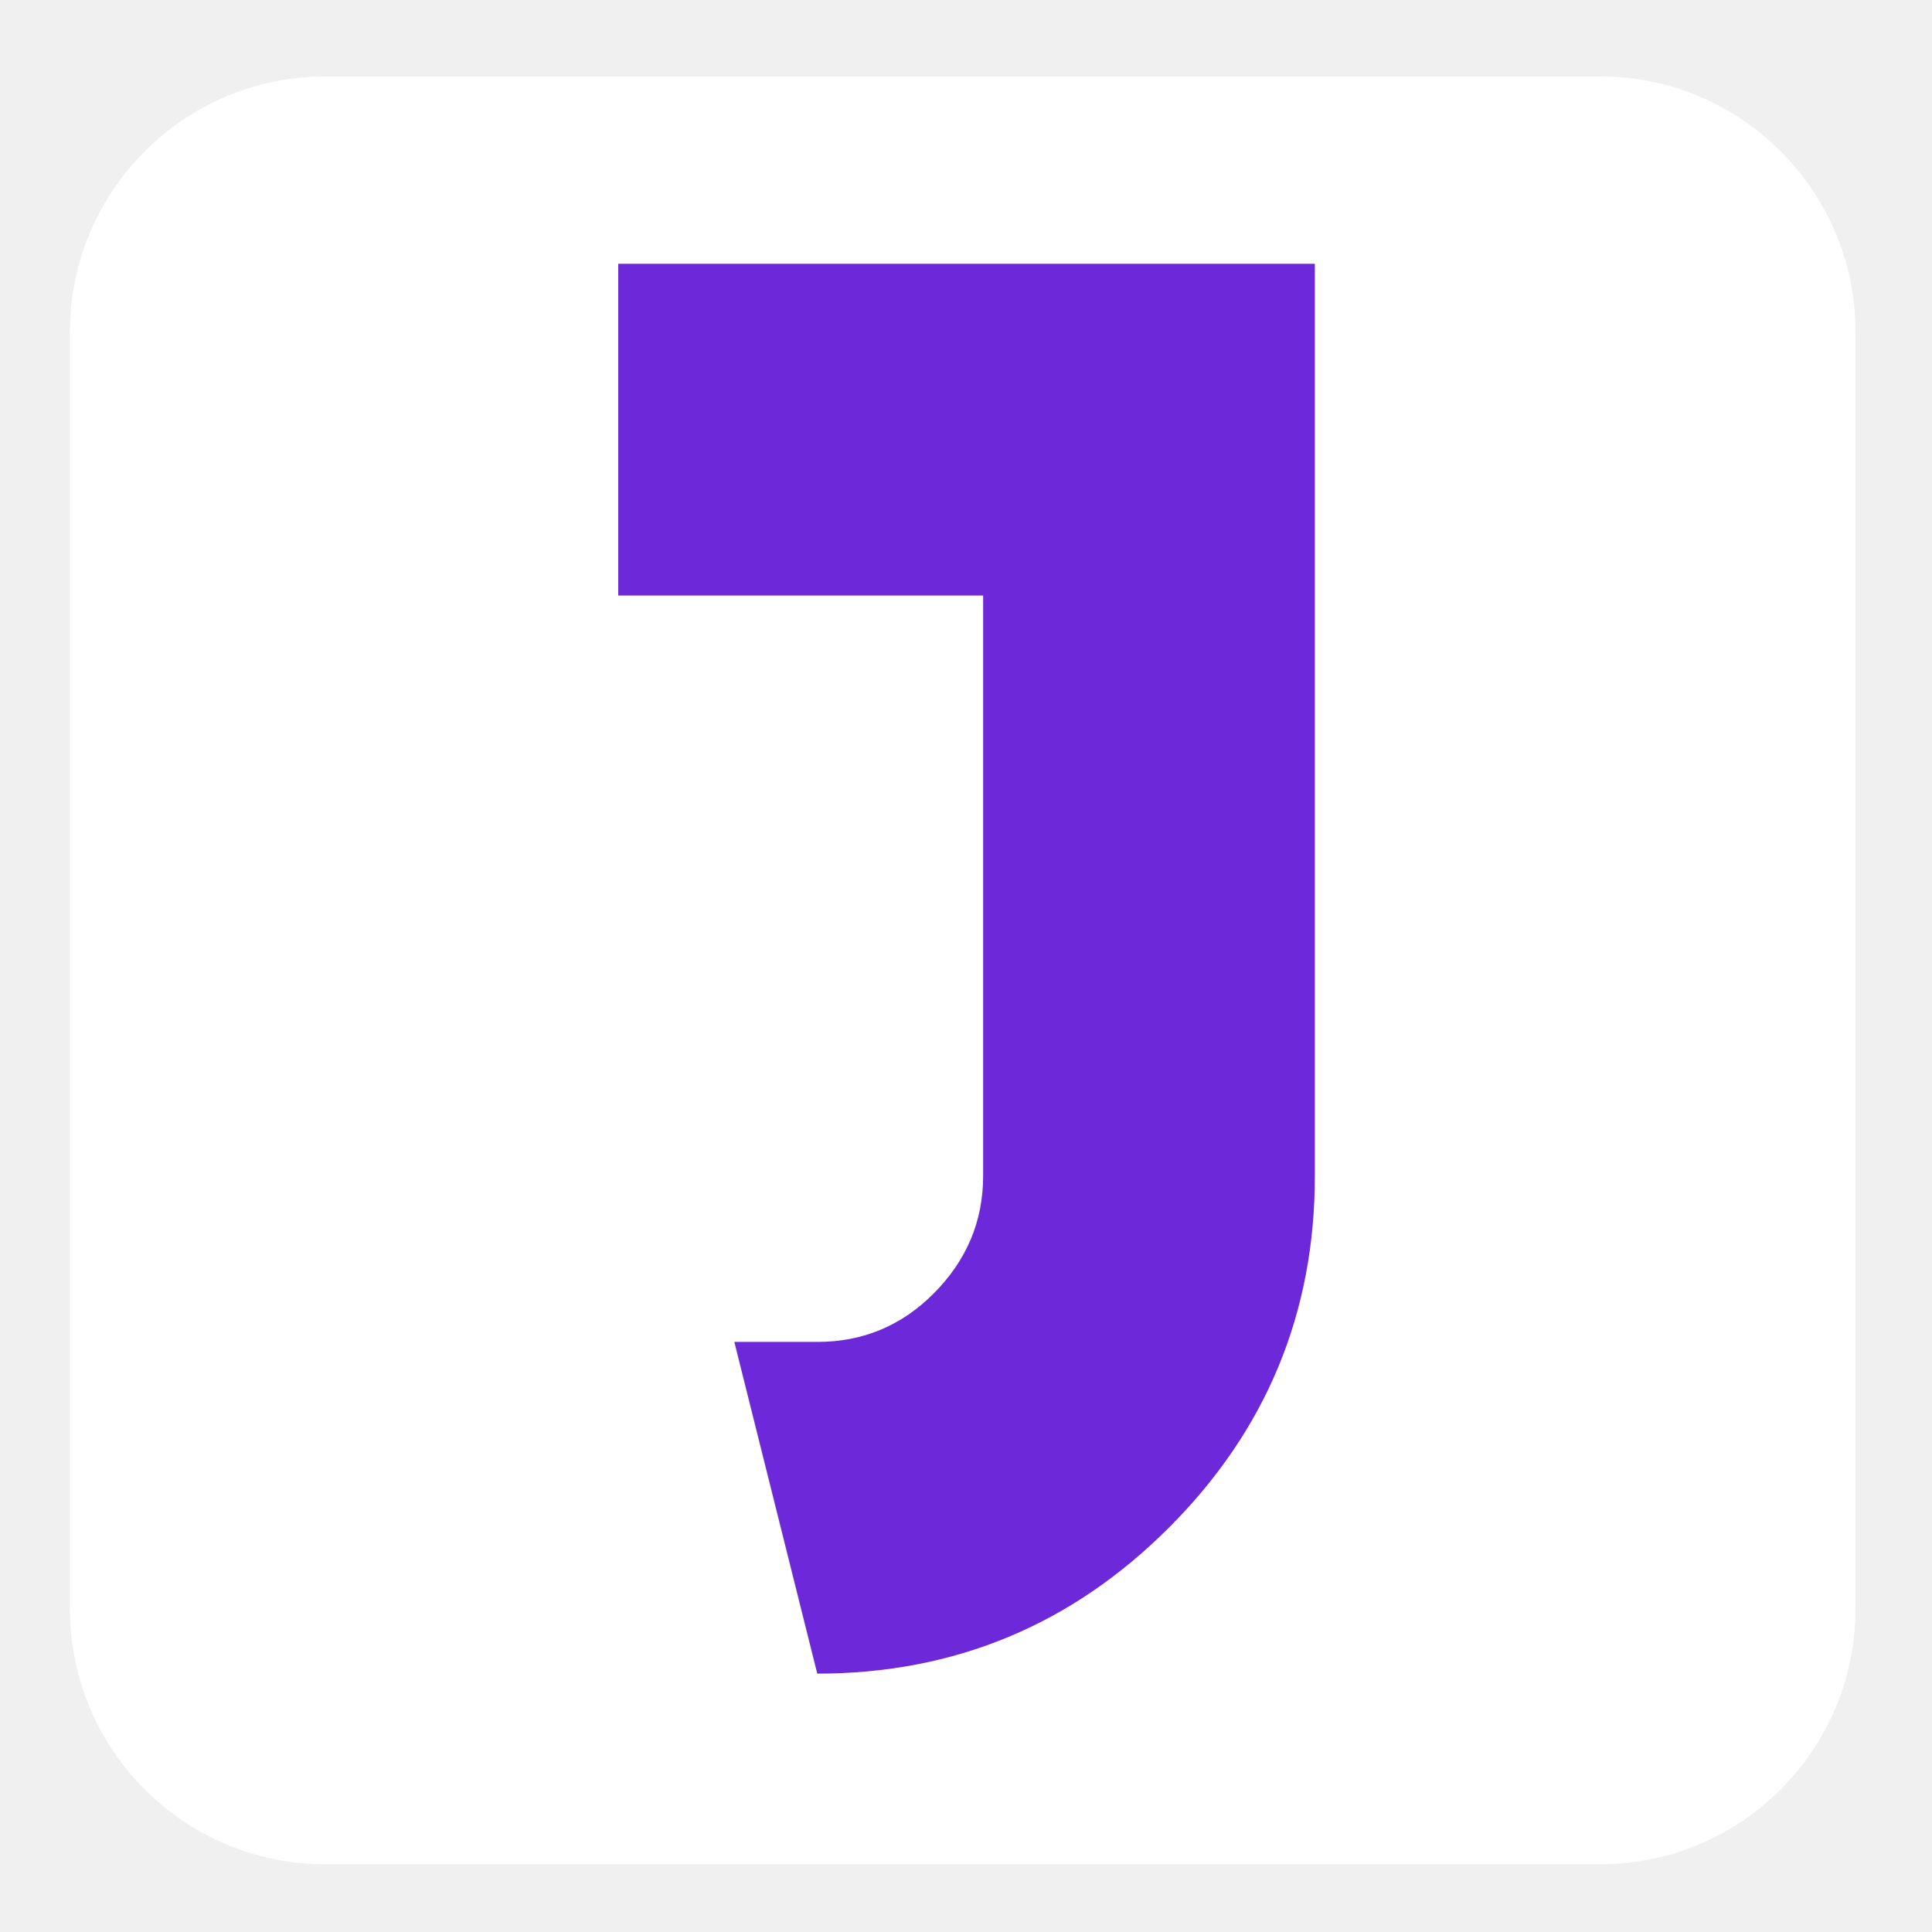
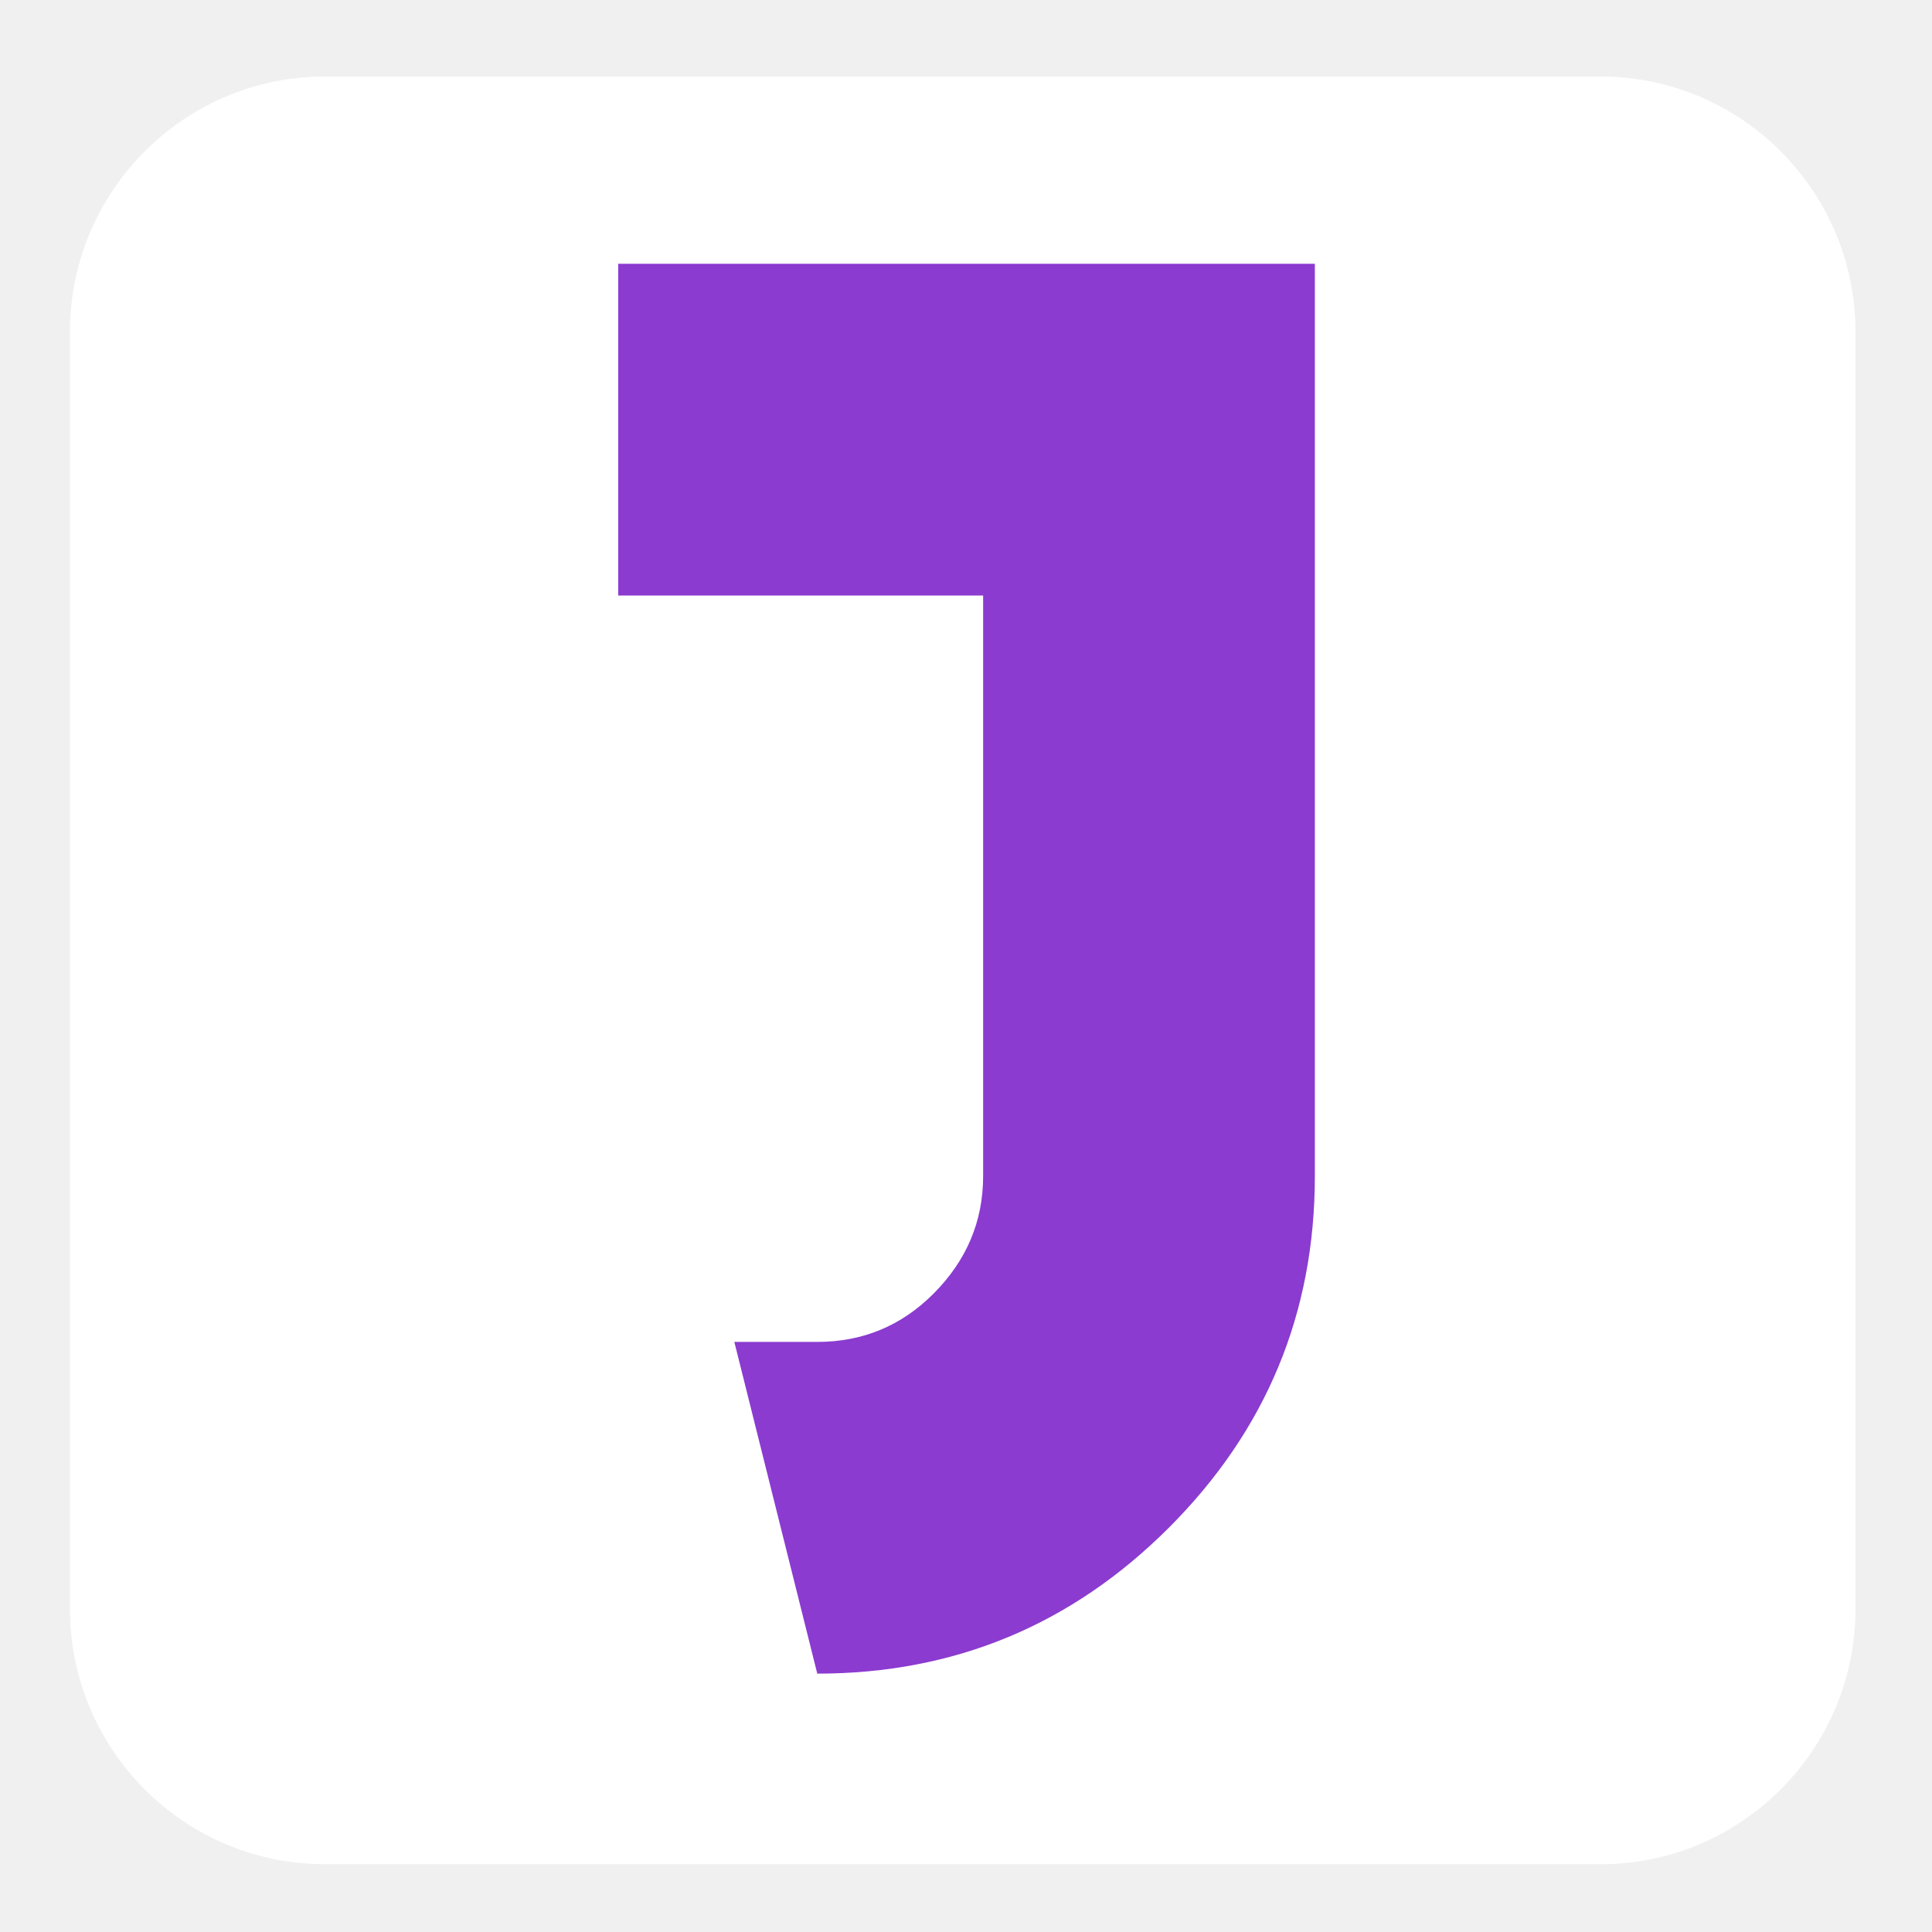
<svg xmlns="http://www.w3.org/2000/svg" version="1.2" viewBox="0 0 884 884" width="884" height="884">
  <style>
		tspan { white-space:pre } 
		.s0 { fill: #ffffff} 
- 		.s1 { fill: rgb(109, 40, 217) } 
+ 		.s1 { fill: rgb(139 59 208) } 
	</style>
  <path id="Shape 8" class="s0" d="m32 151.86c0-64.46 52.34-116.86 116.71-116.86h583.58c64.37 0 116.71 52.4 116.71 116.86v584.28c0 64.46-52.34 116.86-116.71 116.86h-583.58c-64.37 0-116.71-52.4-116.71-116.86z" />
  <path id="Shape 7" fill-rule="evenodd" class="s0" d="m50.1 377.1l0.8 0.4-0.8 0.4z" />
  <path id="J" class="s1" d="m601.62 120.7v417.41q0 94.1-66.78 160.89-66.79 66.78-160.89 66.78l-37.95-151.78h37.95q31.11 0 53.12-22.01 22.77-22.77 22.77-53.88v-265.62h-166.96v-151.79z" />
</svg>
